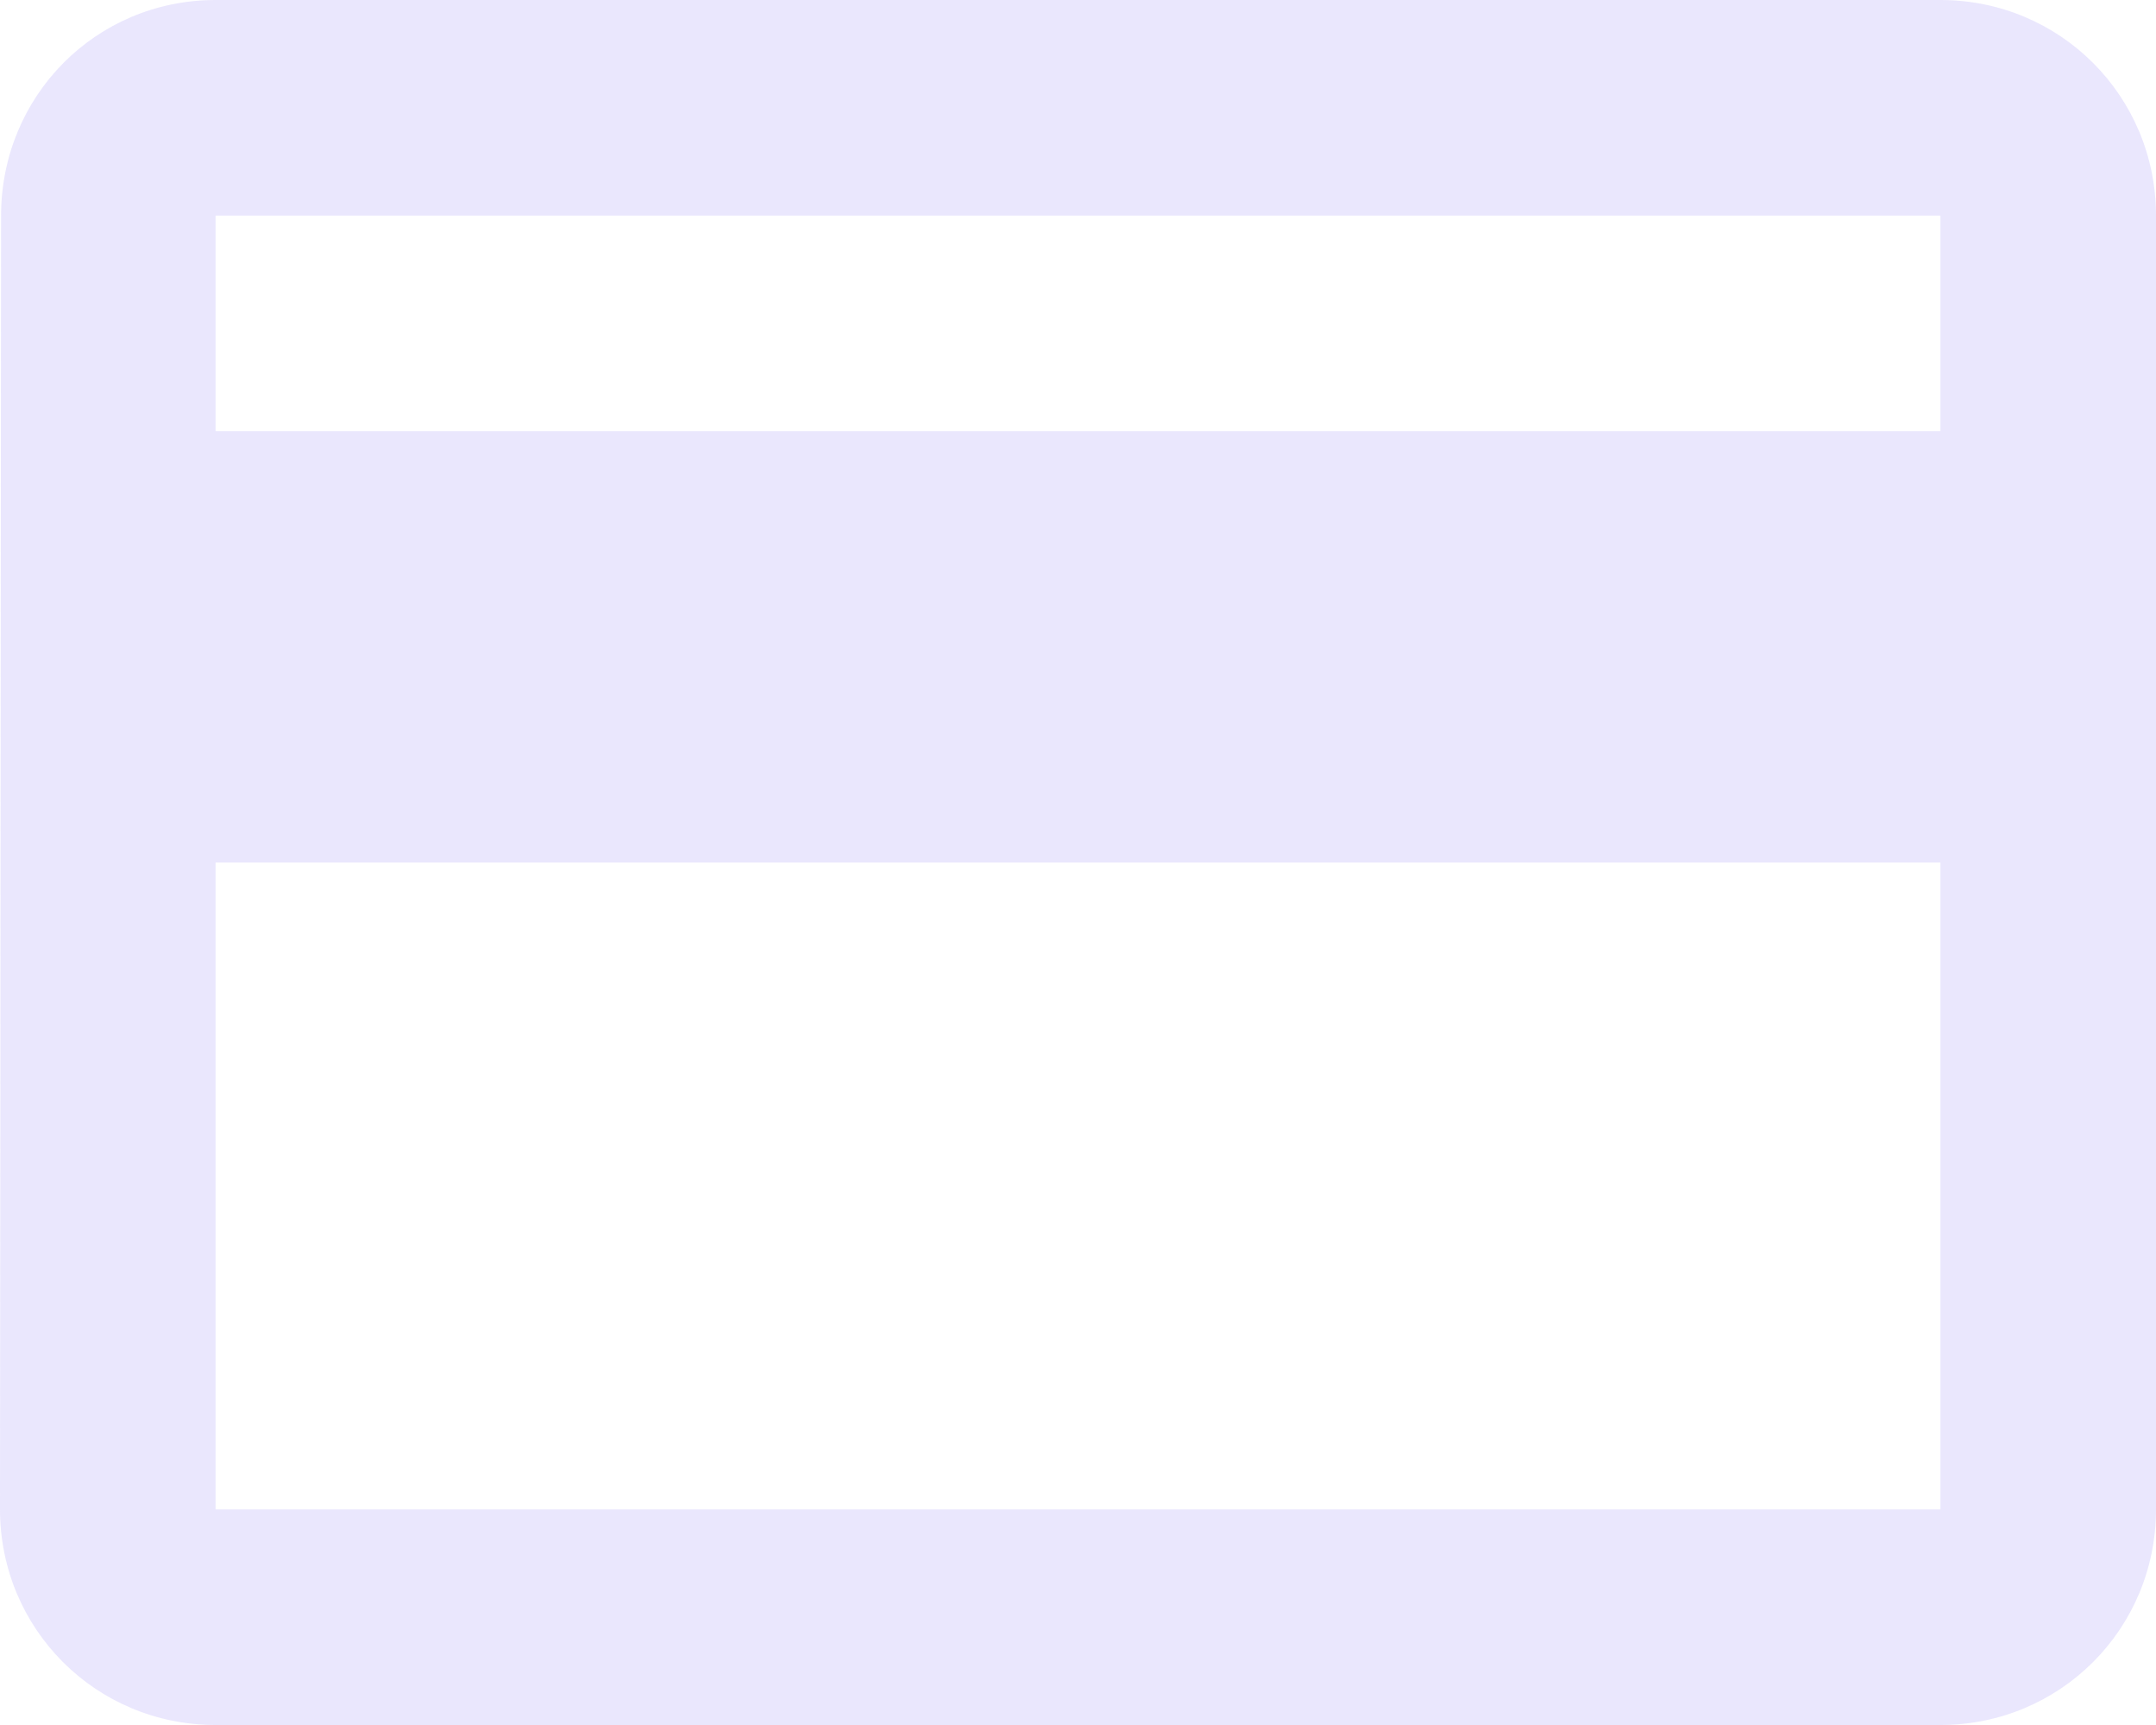
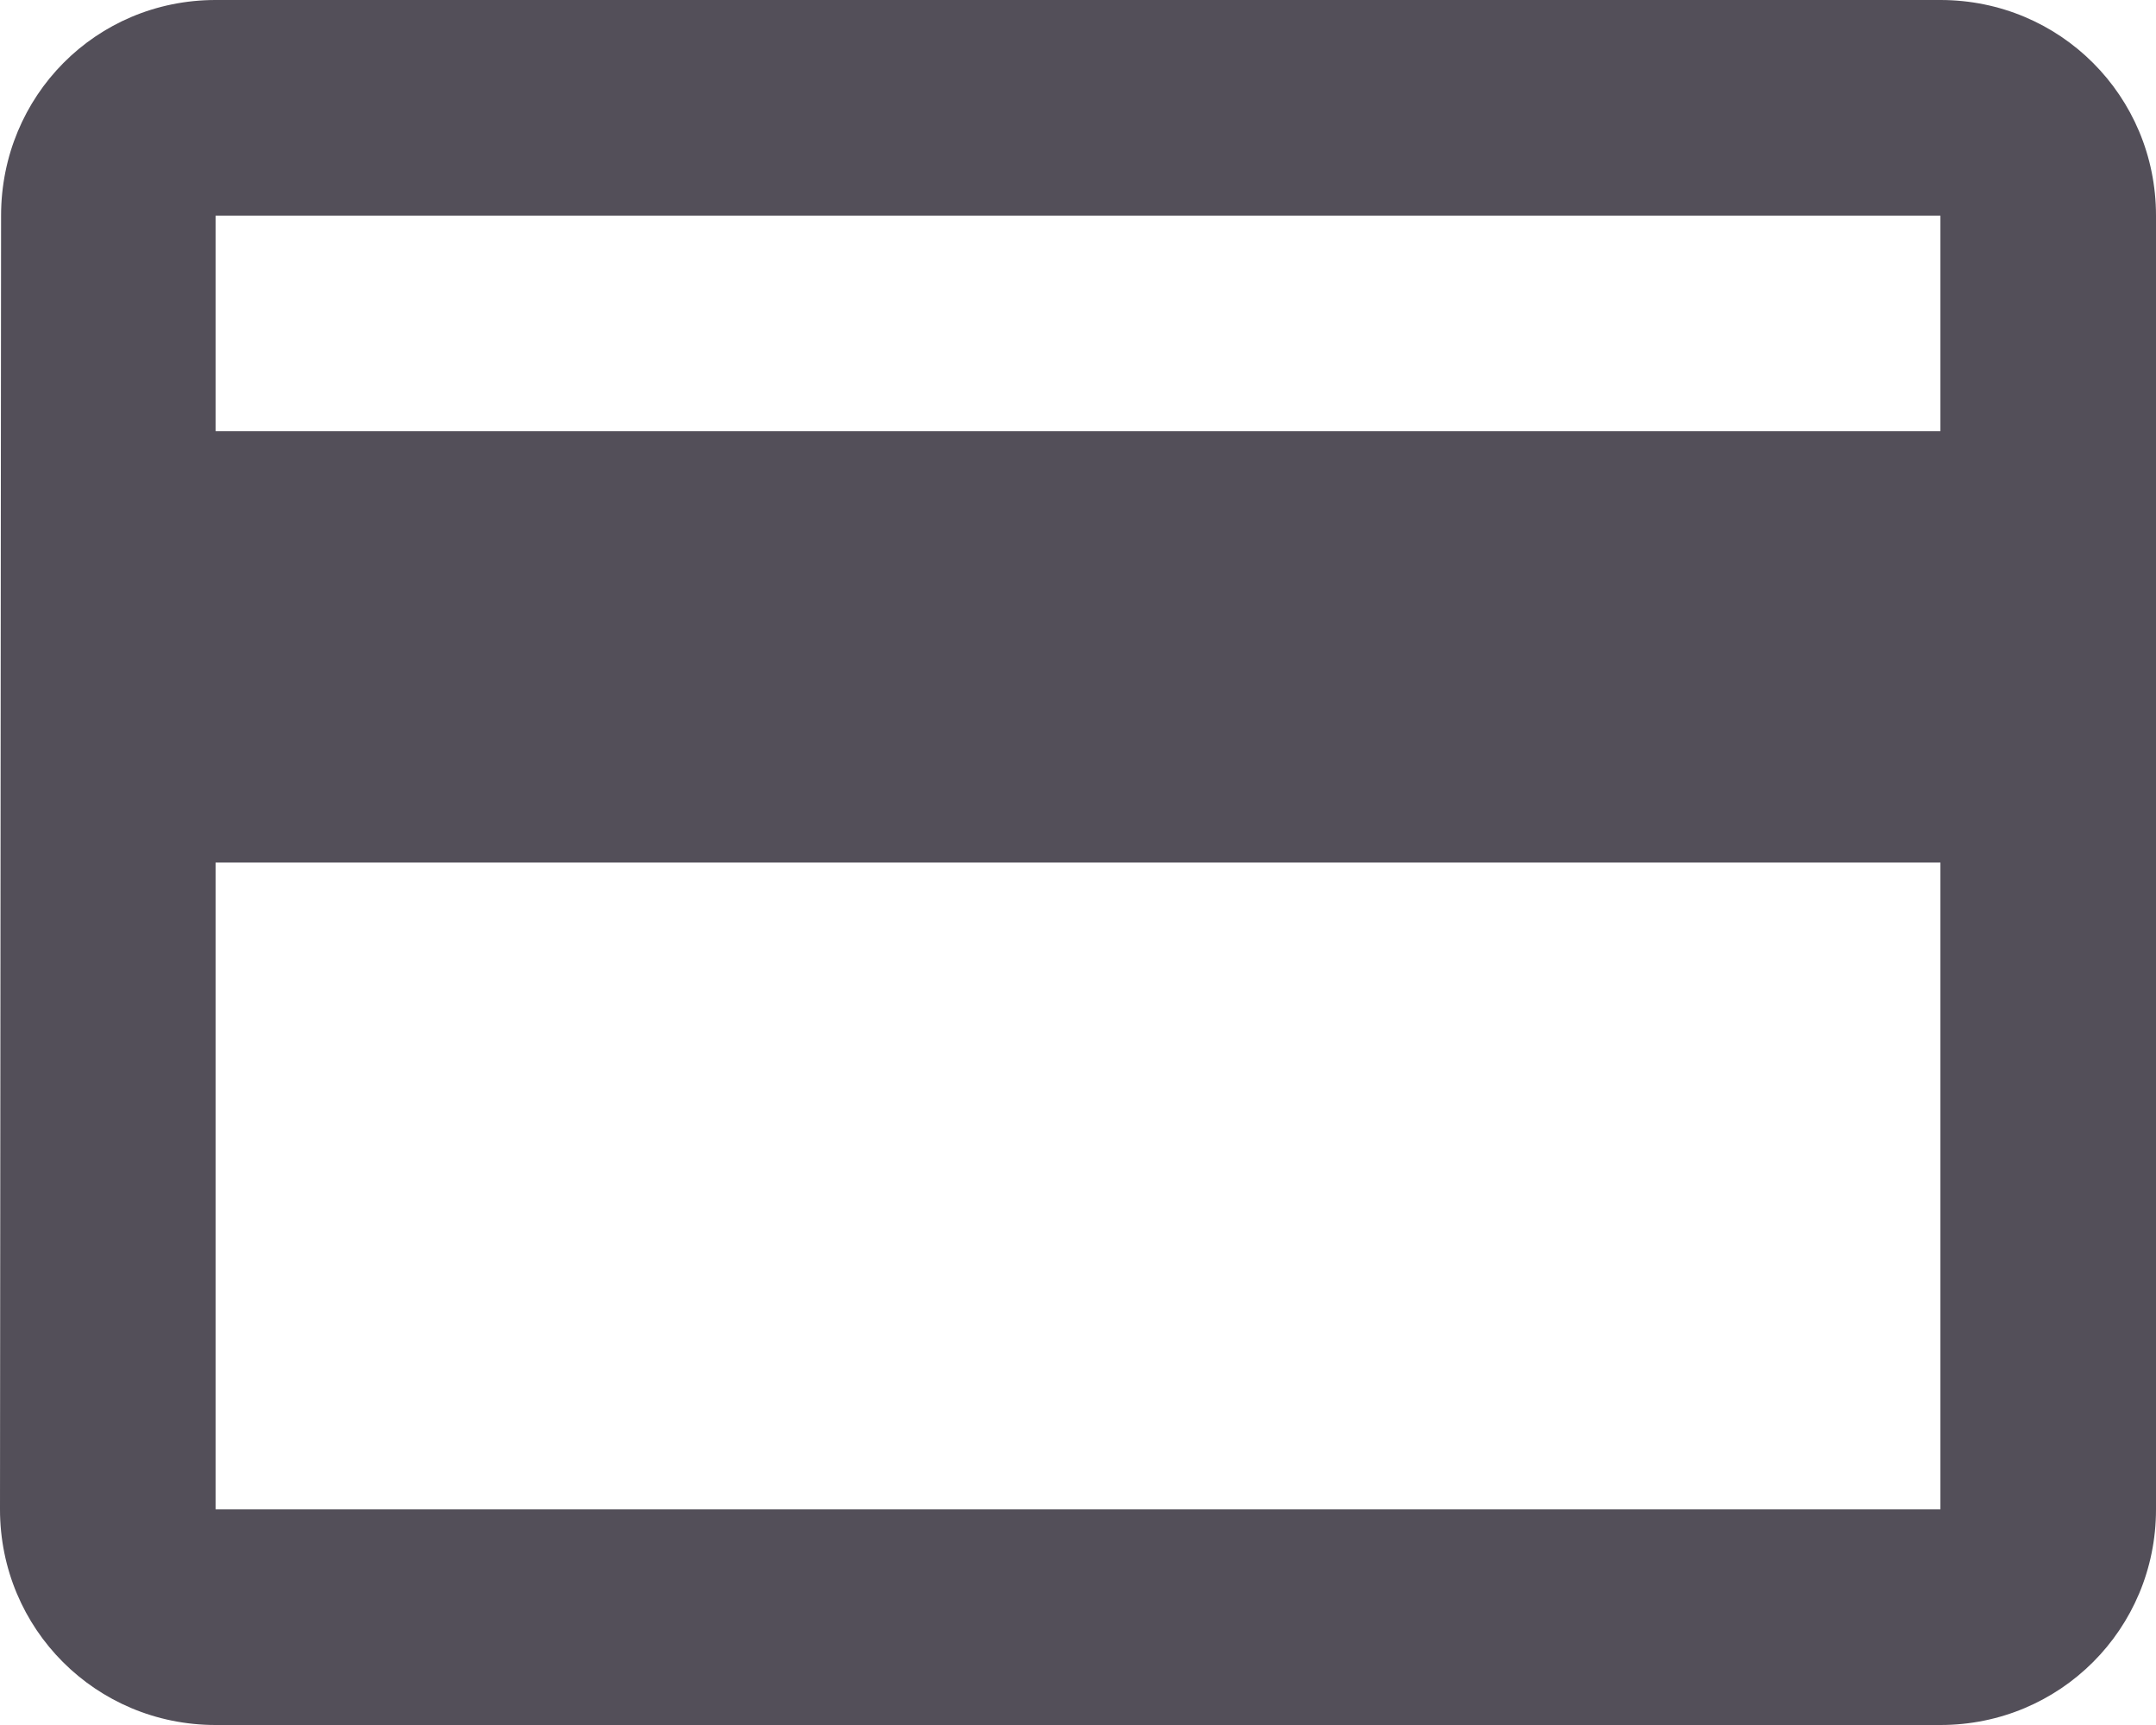
<svg xmlns="http://www.w3.org/2000/svg" width="20" height="16" viewBox="0 0 20 16" fill="none">
-   <path d="M18 0H2C0.89 0 0.01 0.89 0.01 2L0 14C0 15.11 0.89 16 2 16H18C19.11 16 20 15.11 20 14V2C20 0.89 19.11 0 18 0ZM18 14H2V8H18V14ZM18 4H2V2H18V4Z" fill="#E7E3FC" fill-opacity="0.87" />
+   <path d="M18 0H2C0.89 0 0.01 0.89 0.01 2L0 14C0 15.11 0.89 16 2 16H18C19.11 16 20 15.11 20 14V2C20 0.89 19.11 0 18 0ZM18 14H2V8H18V14ZM18 4H2V2H18V4Z" fill="#3A3541" fill-opacity="0.87" />
</svg>
